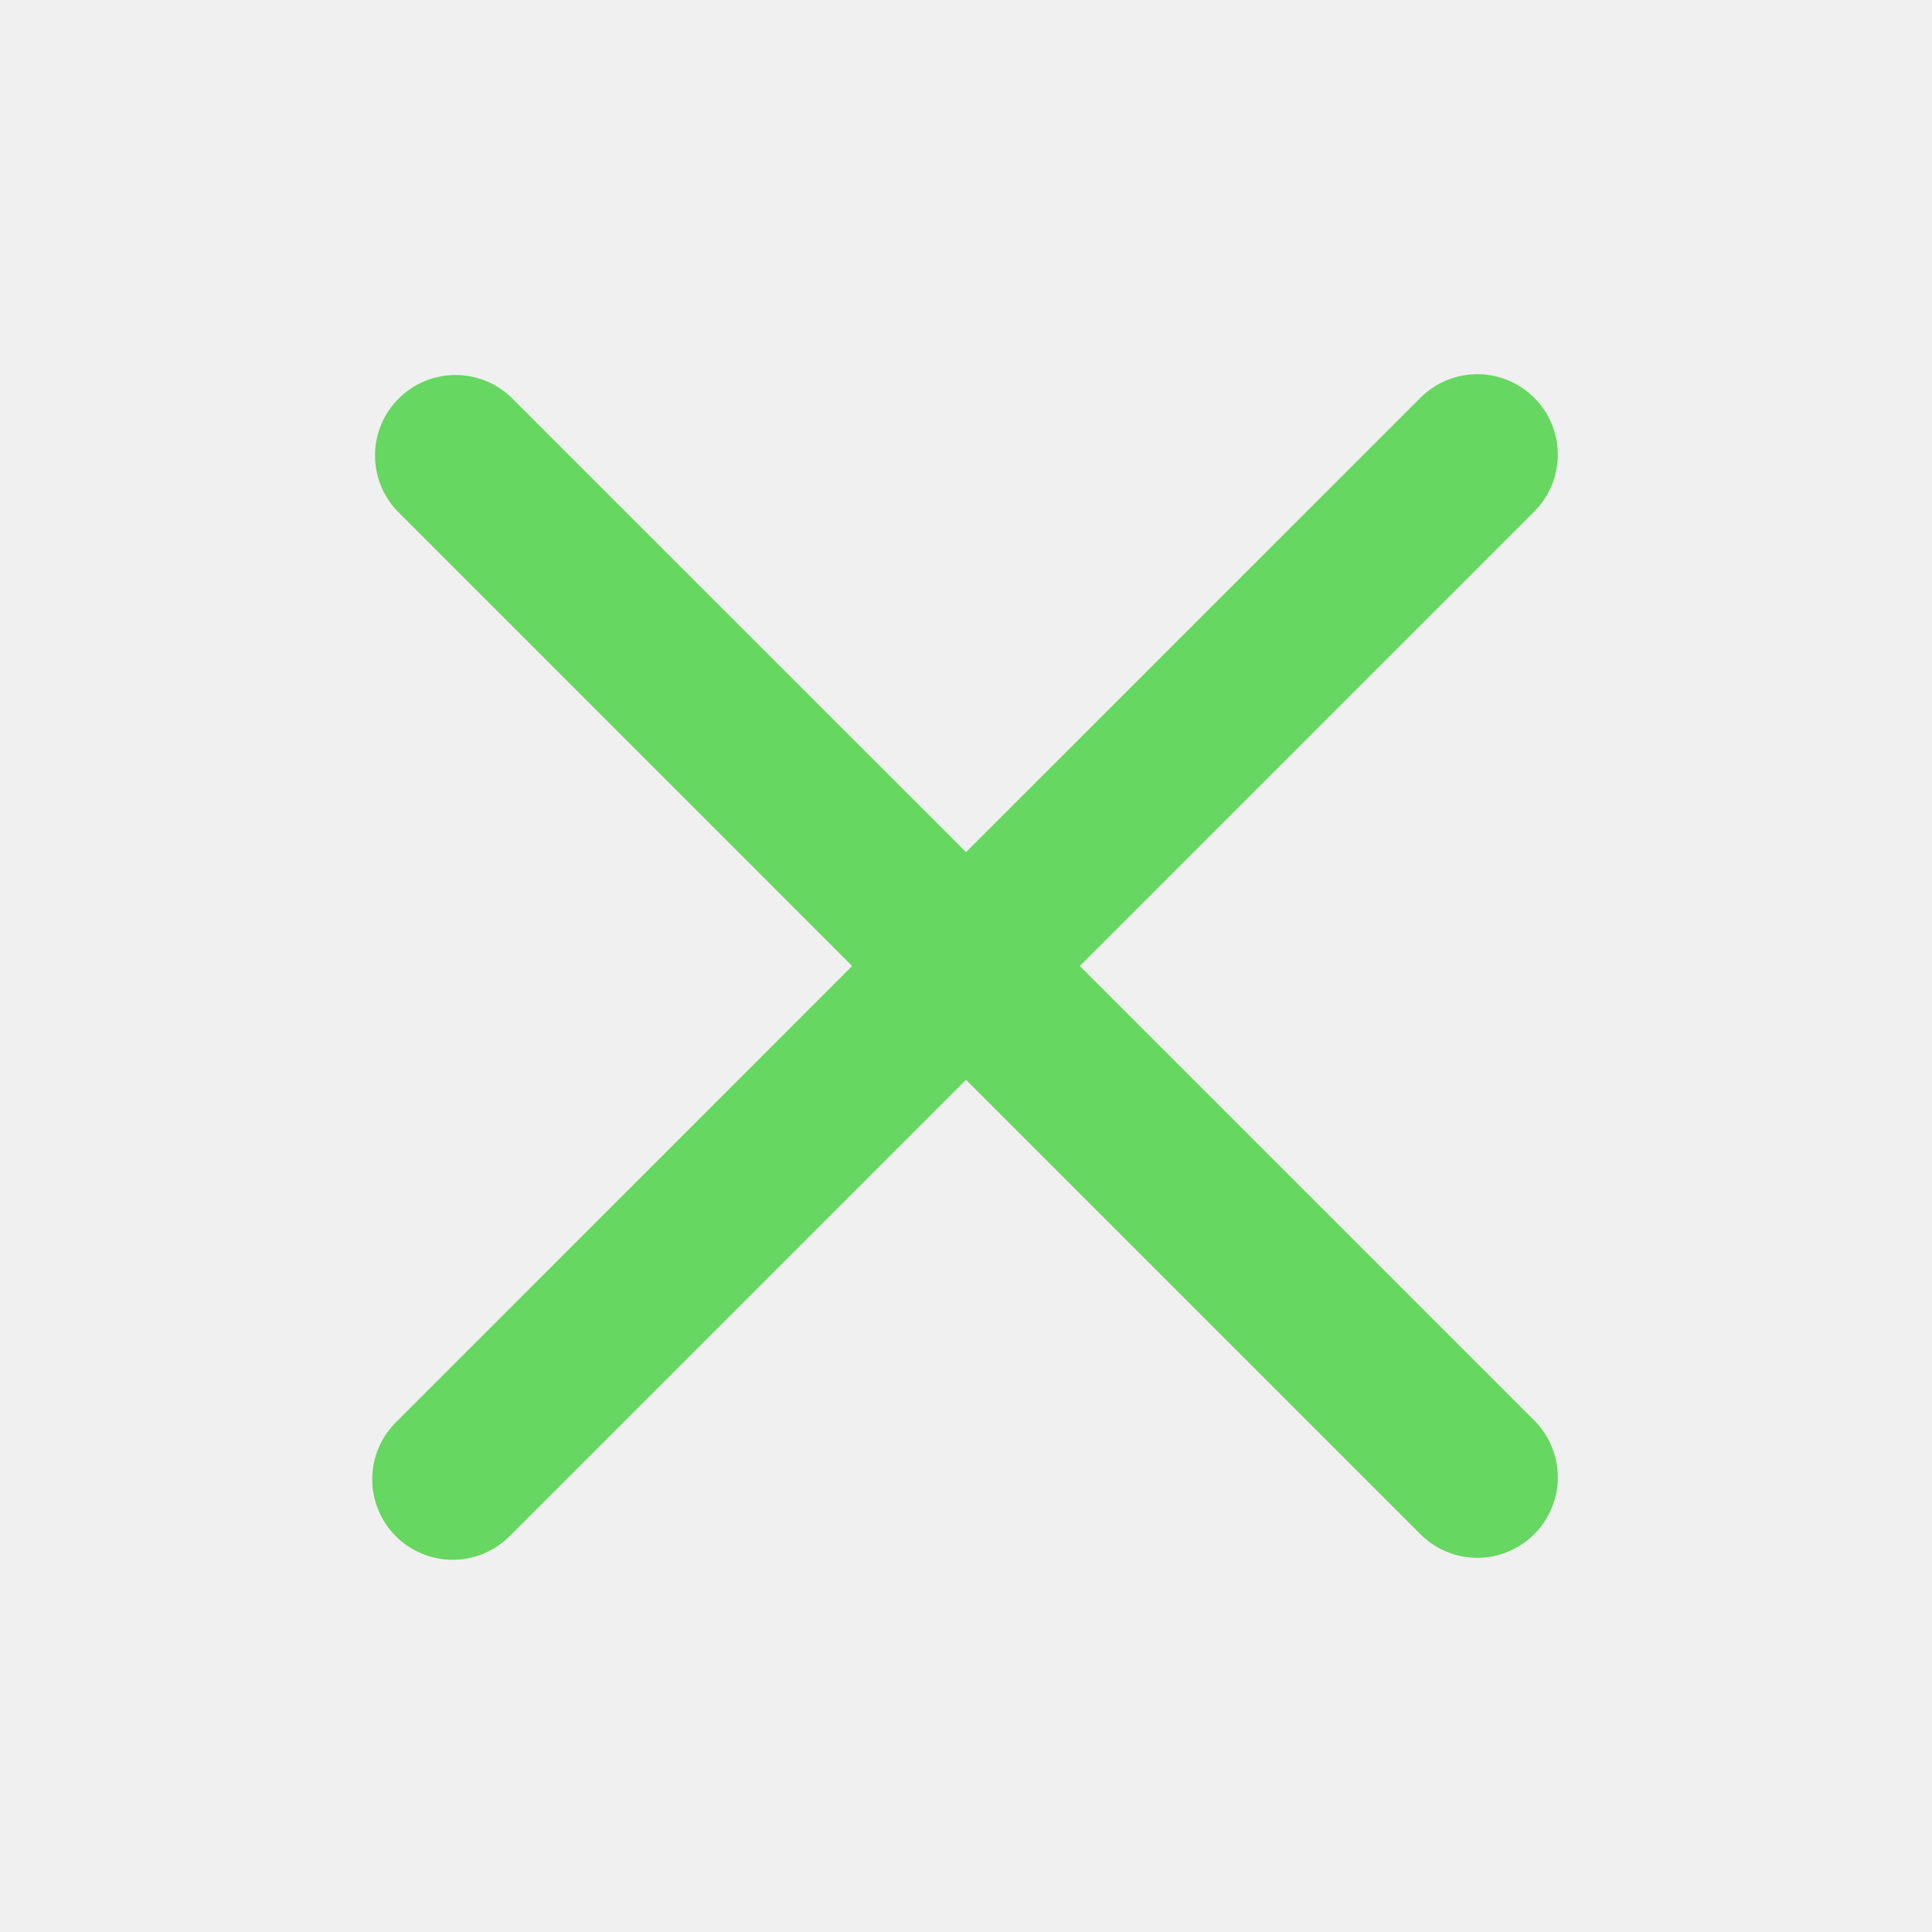
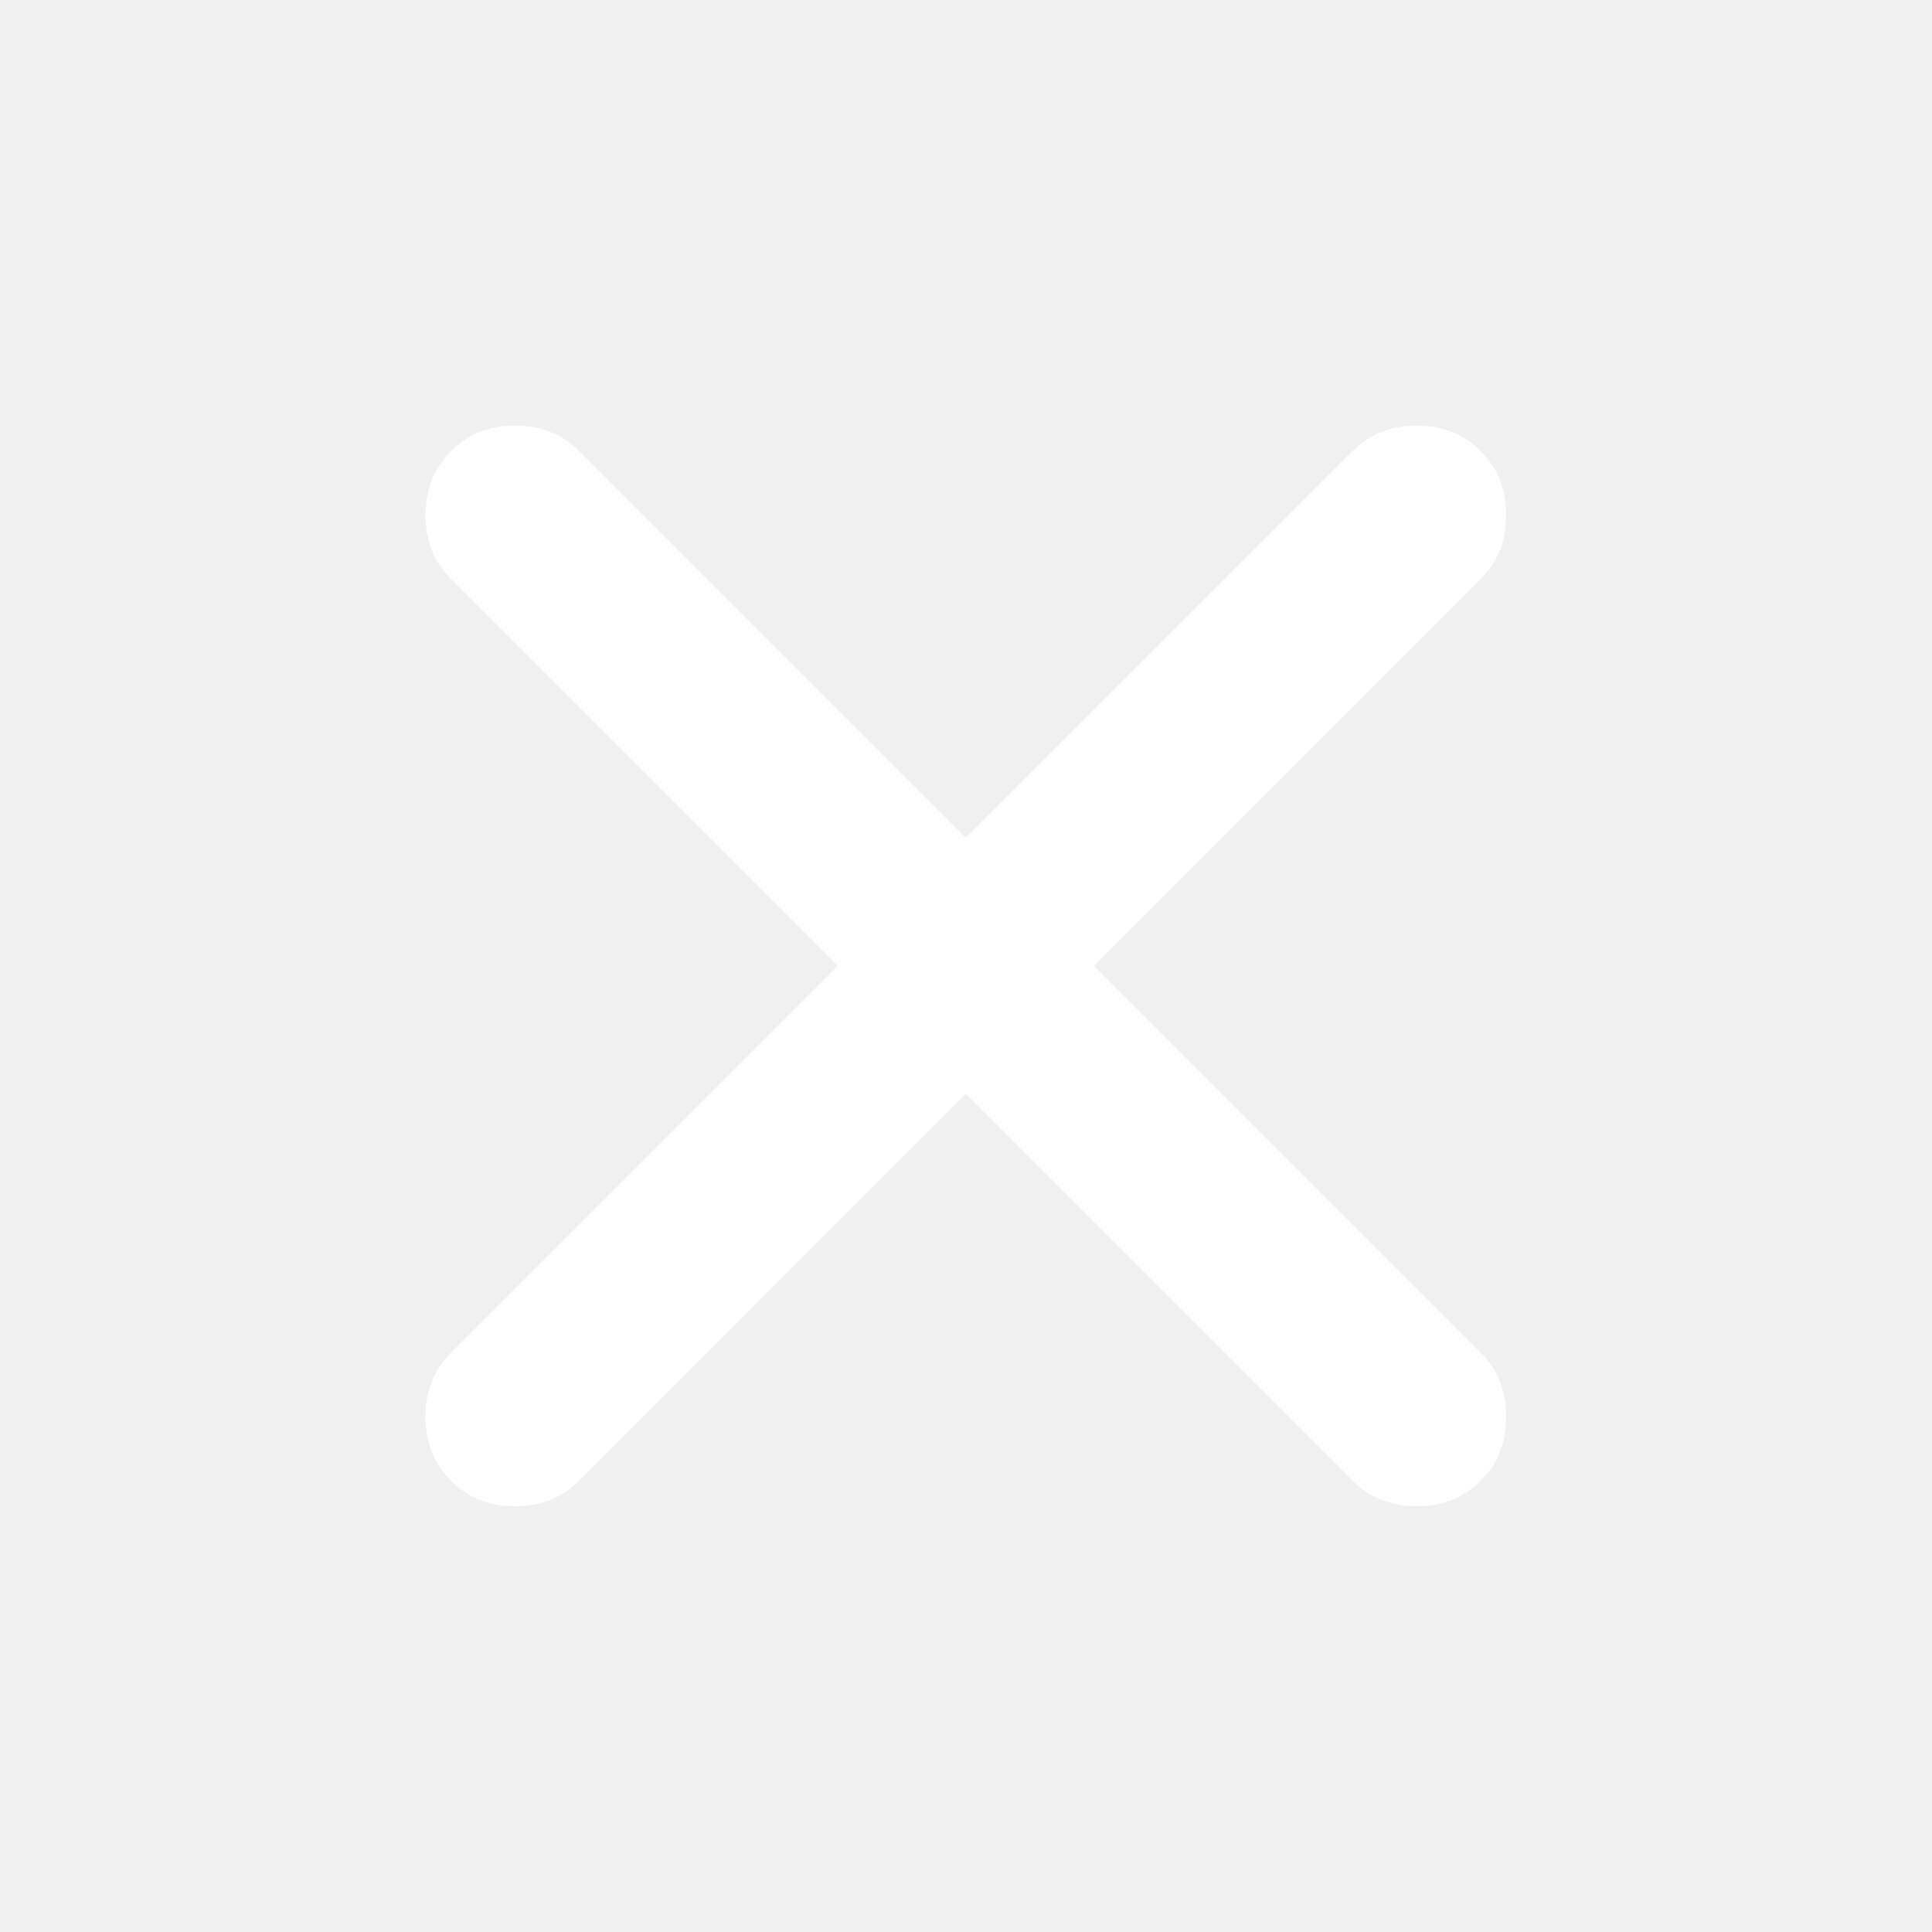
- <svg xmlns="http://www.w3.org/2000/svg" width="18" height="18" viewBox="0 0 18 18" fill="none">
-   <g id="close_line 2" clip-path="url(#clip0_2239_15121)">
-     <g id="Group">
-       <path id="Vector" fill-rule="evenodd" clip-rule="evenodd" d="M9 10.06L13.243 14.303C13.384 14.44 13.574 14.515 13.77 14.514C13.967 14.512 14.155 14.433 14.294 14.294C14.433 14.155 14.512 13.967 14.514 13.77C14.515 13.574 14.44 13.384 14.303 13.243L10.06 9L14.303 4.757C14.44 4.616 14.515 4.426 14.514 4.23C14.512 4.033 14.433 3.845 14.294 3.706C14.155 3.567 13.967 3.488 13.77 3.486C13.574 3.485 13.384 3.56 13.243 3.697L9 7.939L4.757 3.697C4.615 3.563 4.427 3.491 4.232 3.494C4.037 3.497 3.851 3.576 3.714 3.714C3.576 3.851 3.497 4.037 3.494 4.232C3.491 4.427 3.564 4.615 3.697 4.757L7.939 9L3.697 13.243C3.625 13.312 3.568 13.395 3.529 13.486C3.489 13.578 3.469 13.676 3.468 13.776C3.467 13.875 3.486 13.974 3.524 14.066C3.561 14.158 3.617 14.242 3.687 14.312C3.758 14.383 3.842 14.439 3.934 14.476C4.026 14.514 4.125 14.533 4.224 14.532C4.324 14.531 4.422 14.511 4.514 14.471C4.605 14.432 4.688 14.375 4.757 14.303L9 10.06Z" fill="#66D760" />
-     </g>
+ <svg xmlns="http://www.w3.org/2000/svg" width="22" height="22" viewBox="0 0 22 22" fill="none">
+   <mask id="mask0_855_18308" style="mask-type:alpha" maskUnits="userSpaceOnUse" x="0" y="0" width="22" height="22">
+     <rect width="22" height="22" fill="#D9D9D9" />
+   </mask>
+   <g mask="url(#mask0_855_18308)">
+     <path d="M10.998 12.457L6.594 16.862C6.401 17.055 6.158 17.152 5.865 17.152C5.572 17.152 5.329 17.055 5.136 16.862C4.942 16.668 4.845 16.425 4.845 16.132C4.845 15.84 4.942 15.596 5.136 15.403L9.54 10.999L5.136 6.595C4.942 6.401 4.845 6.158 4.845 5.865C4.845 5.573 4.942 5.33 5.136 5.136C5.329 4.942 5.572 4.846 5.865 4.846C6.158 4.846 6.401 4.942 6.594 5.136L10.998 9.54L15.402 5.136C15.596 4.942 15.839 4.846 16.132 4.846C16.424 4.846 16.667 4.942 16.861 5.136C17.055 5.33 17.151 5.573 17.151 5.865C17.151 6.158 17.055 6.401 16.861 6.595L12.457 10.999L16.861 15.403C17.055 15.596 17.151 15.84 17.151 16.132C17.151 16.425 17.055 16.668 16.861 16.862C16.667 17.055 16.424 17.152 16.132 17.152C15.839 17.152 15.596 17.055 15.402 16.862L10.998 12.457Z" fill="white" />
  </g>
-   <defs>
-     <clipPath id="clip0_2239_15121">
-       <rect width="18" height="18" fill="white" />
-     </clipPath>
-   </defs>
</svg>
